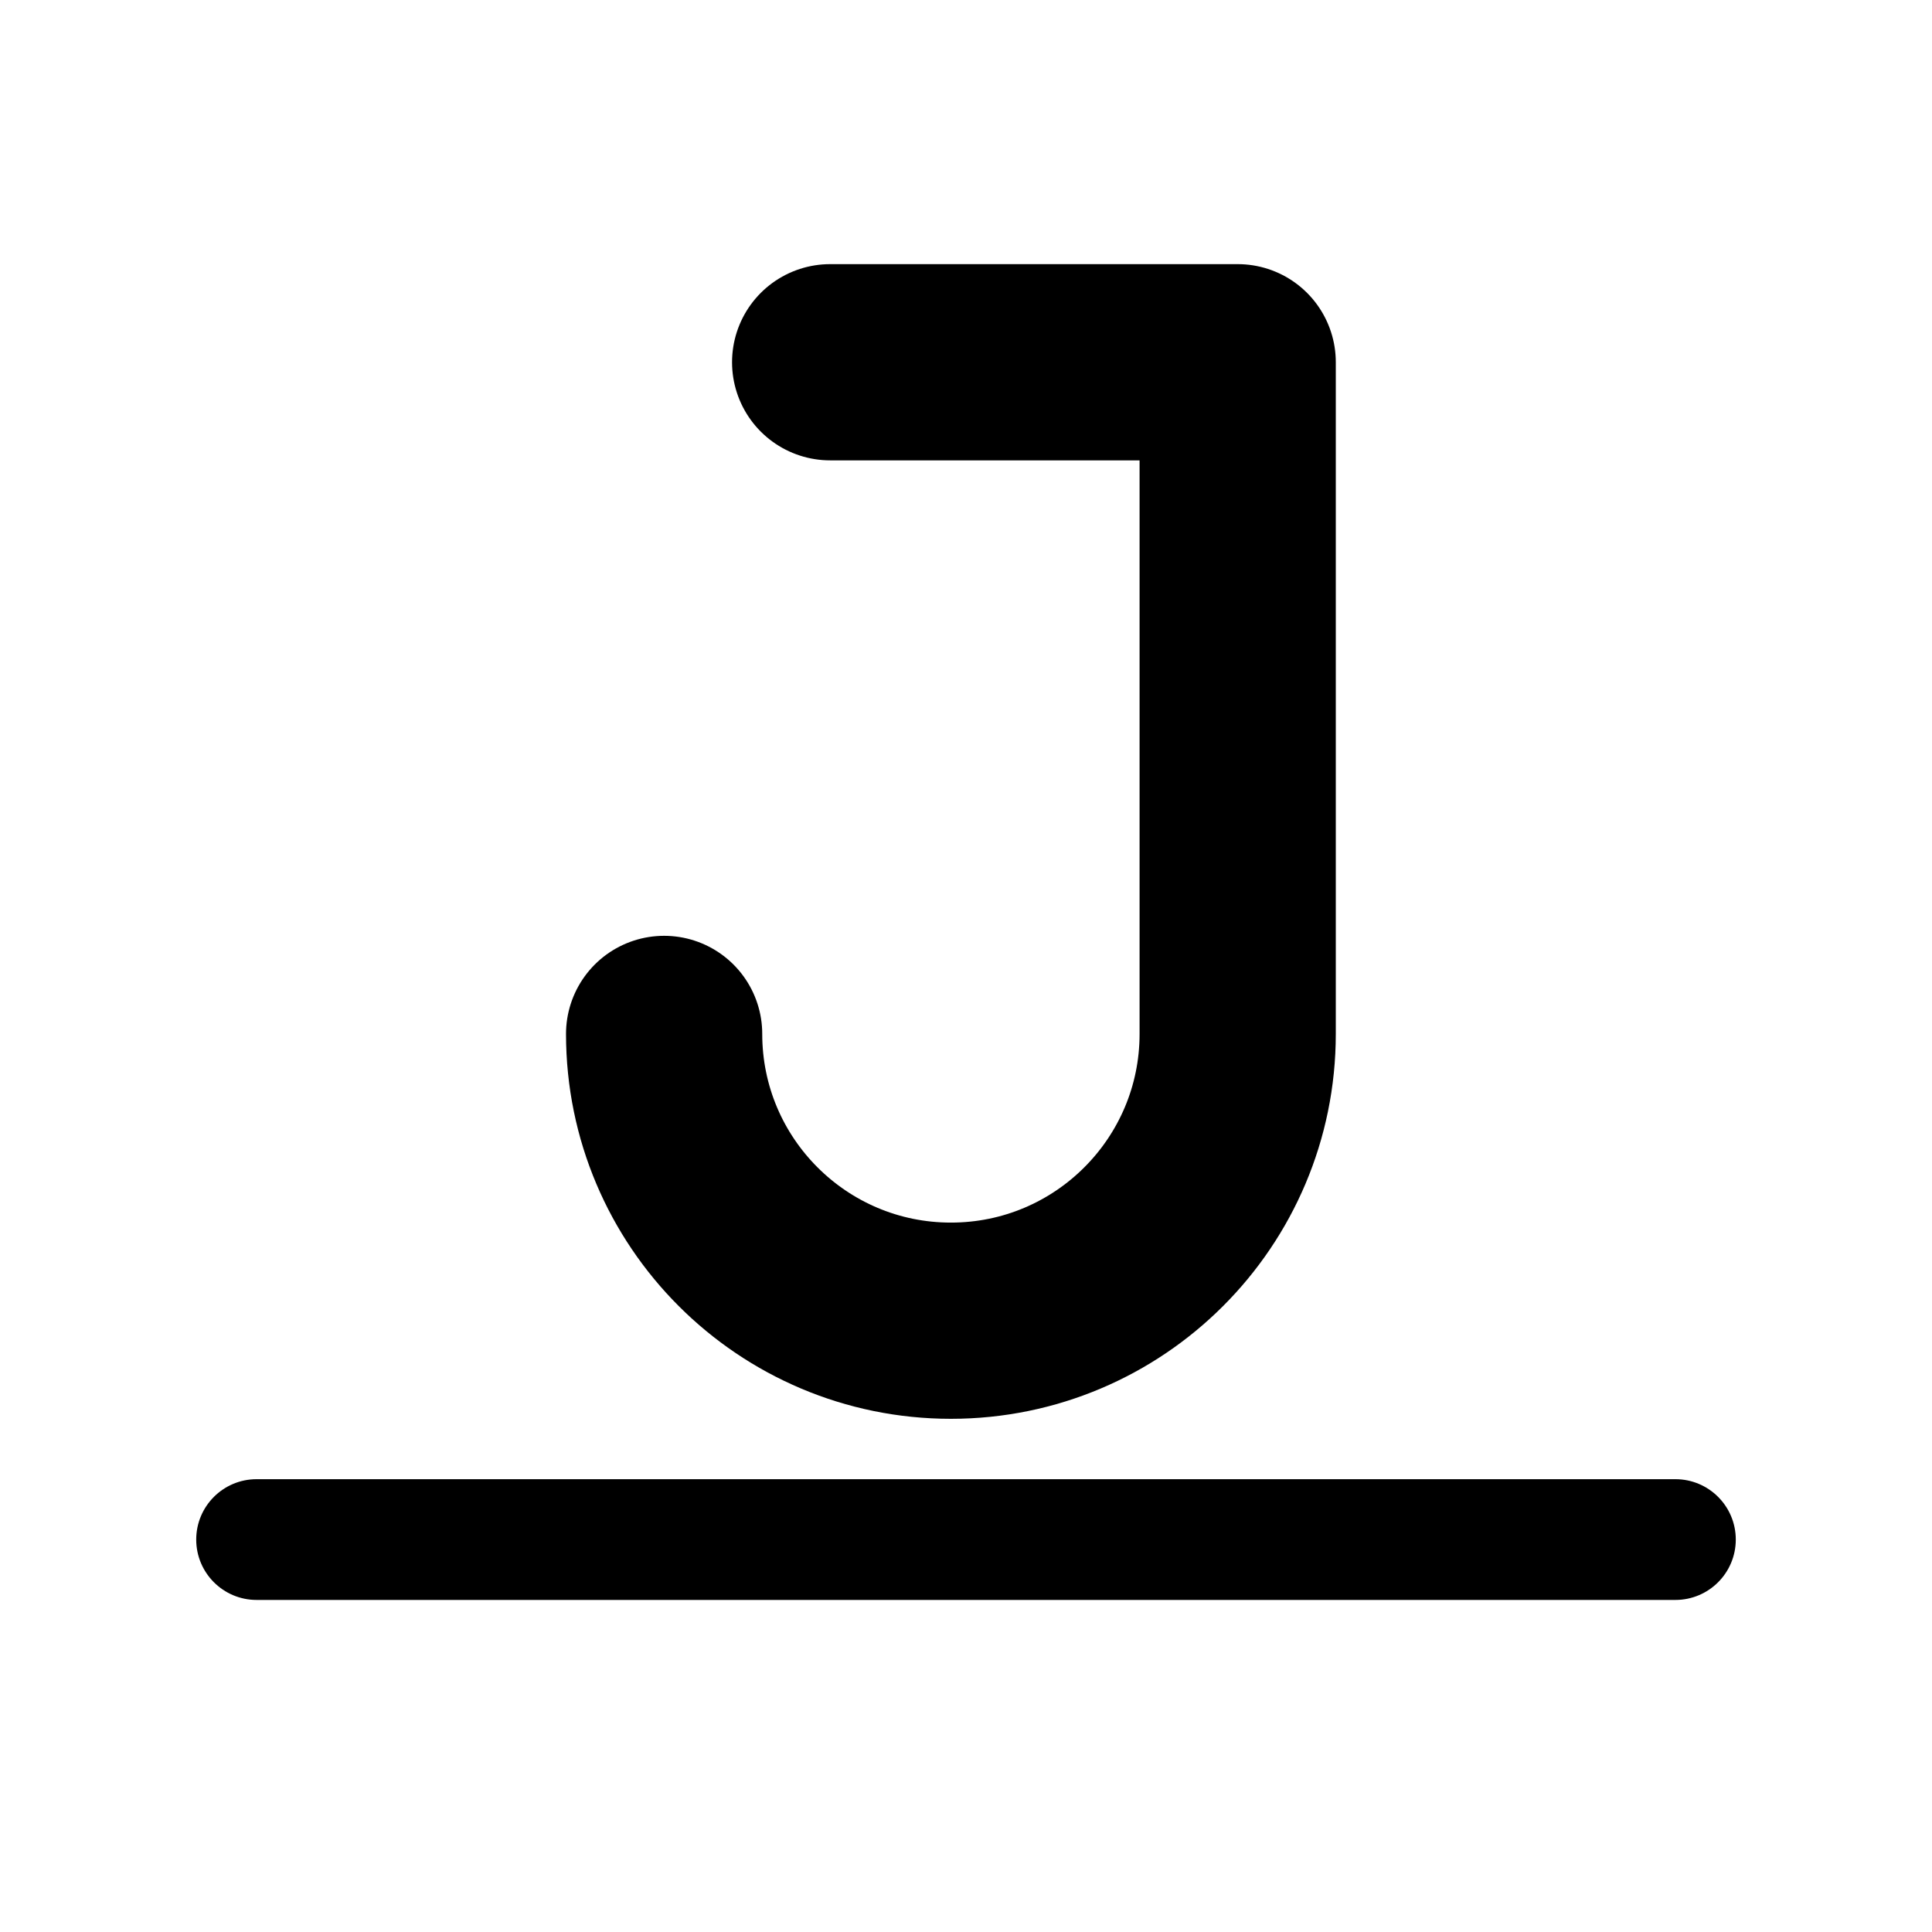
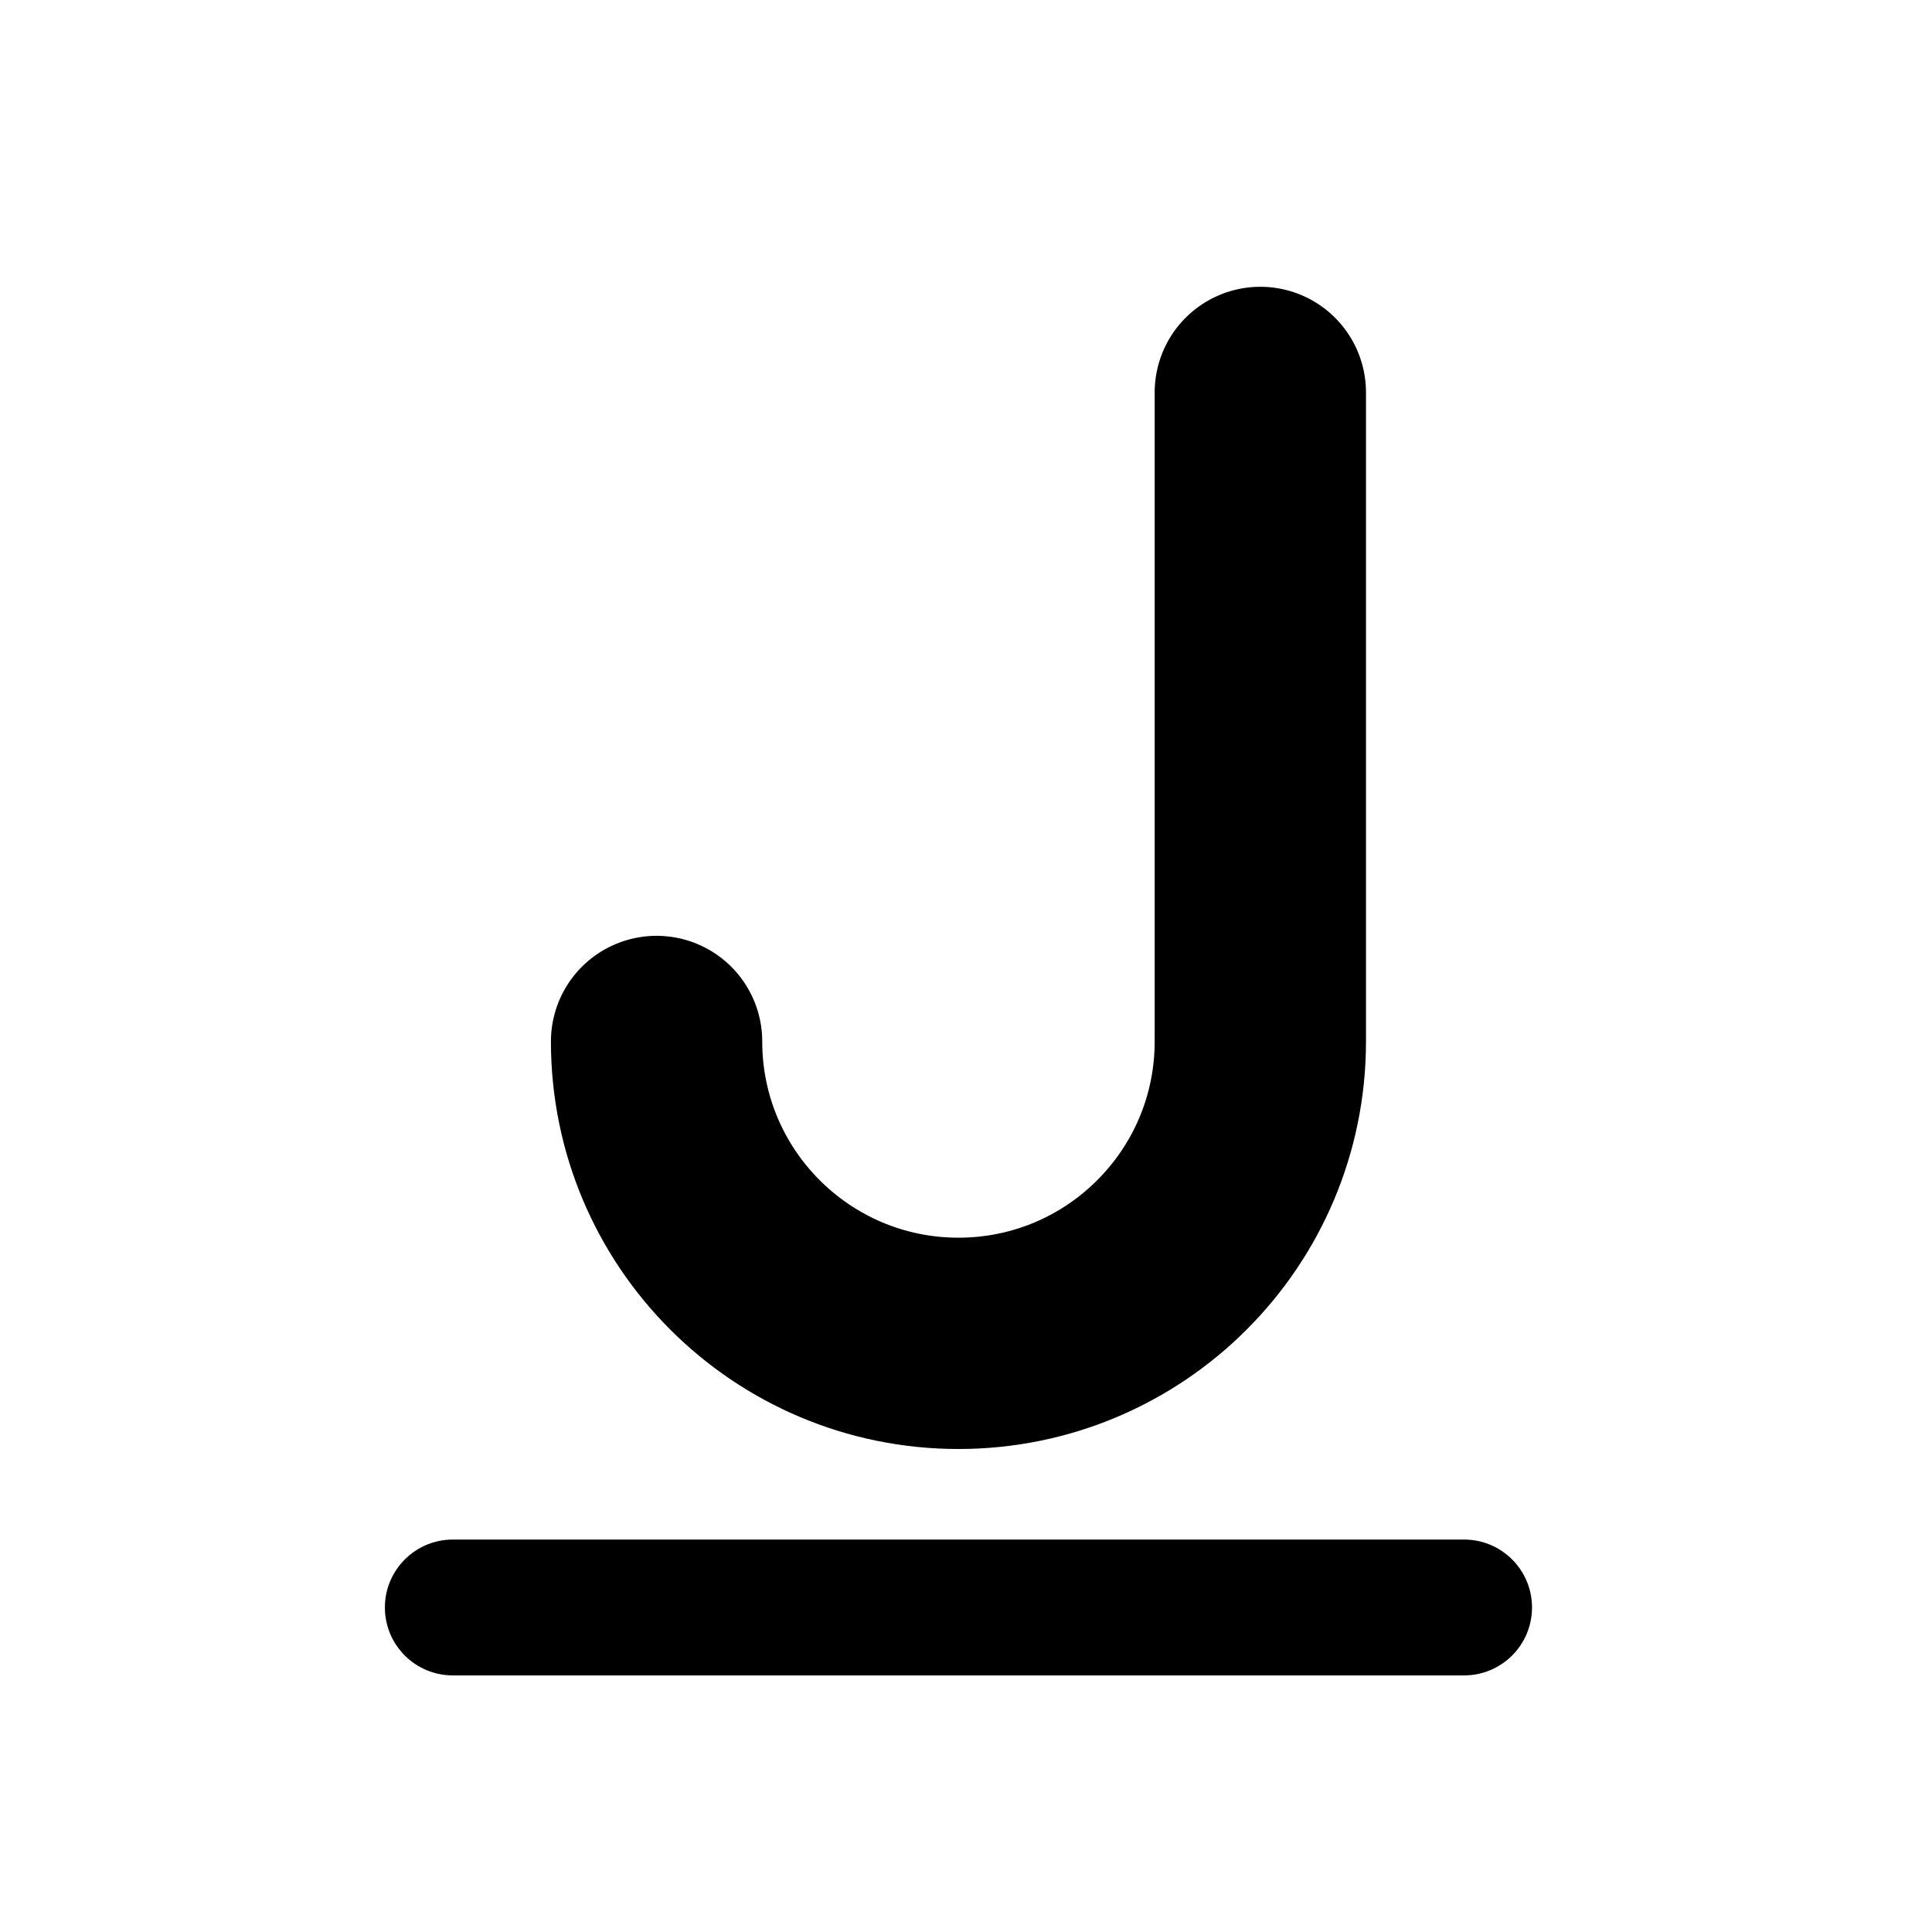
<svg xmlns="http://www.w3.org/2000/svg" width="256" height="256" viewBox="0 0 256 256" role="img" aria-label="Jaxx">
-   <path d="M110 48 L164 48 L164 137 A38 38 0 0 1 88 137" fill="none" stroke="currentColor" stroke-width="26" stroke-linecap="round" stroke-linejoin="round" />
-   <rect x="26" y="196" width="204" height="16" rx="8" fill="currentColor" />
+   <path d="M167 52 L167 138 A40 40 0 0 1 87 138" fill="none" stroke="currentColor" stroke-width="28" stroke-linecap="round" stroke-linejoin="round" />
+   <rect x="51" y="204" width="152" height="18" rx="9" fill="currentColor" />
</svg>
